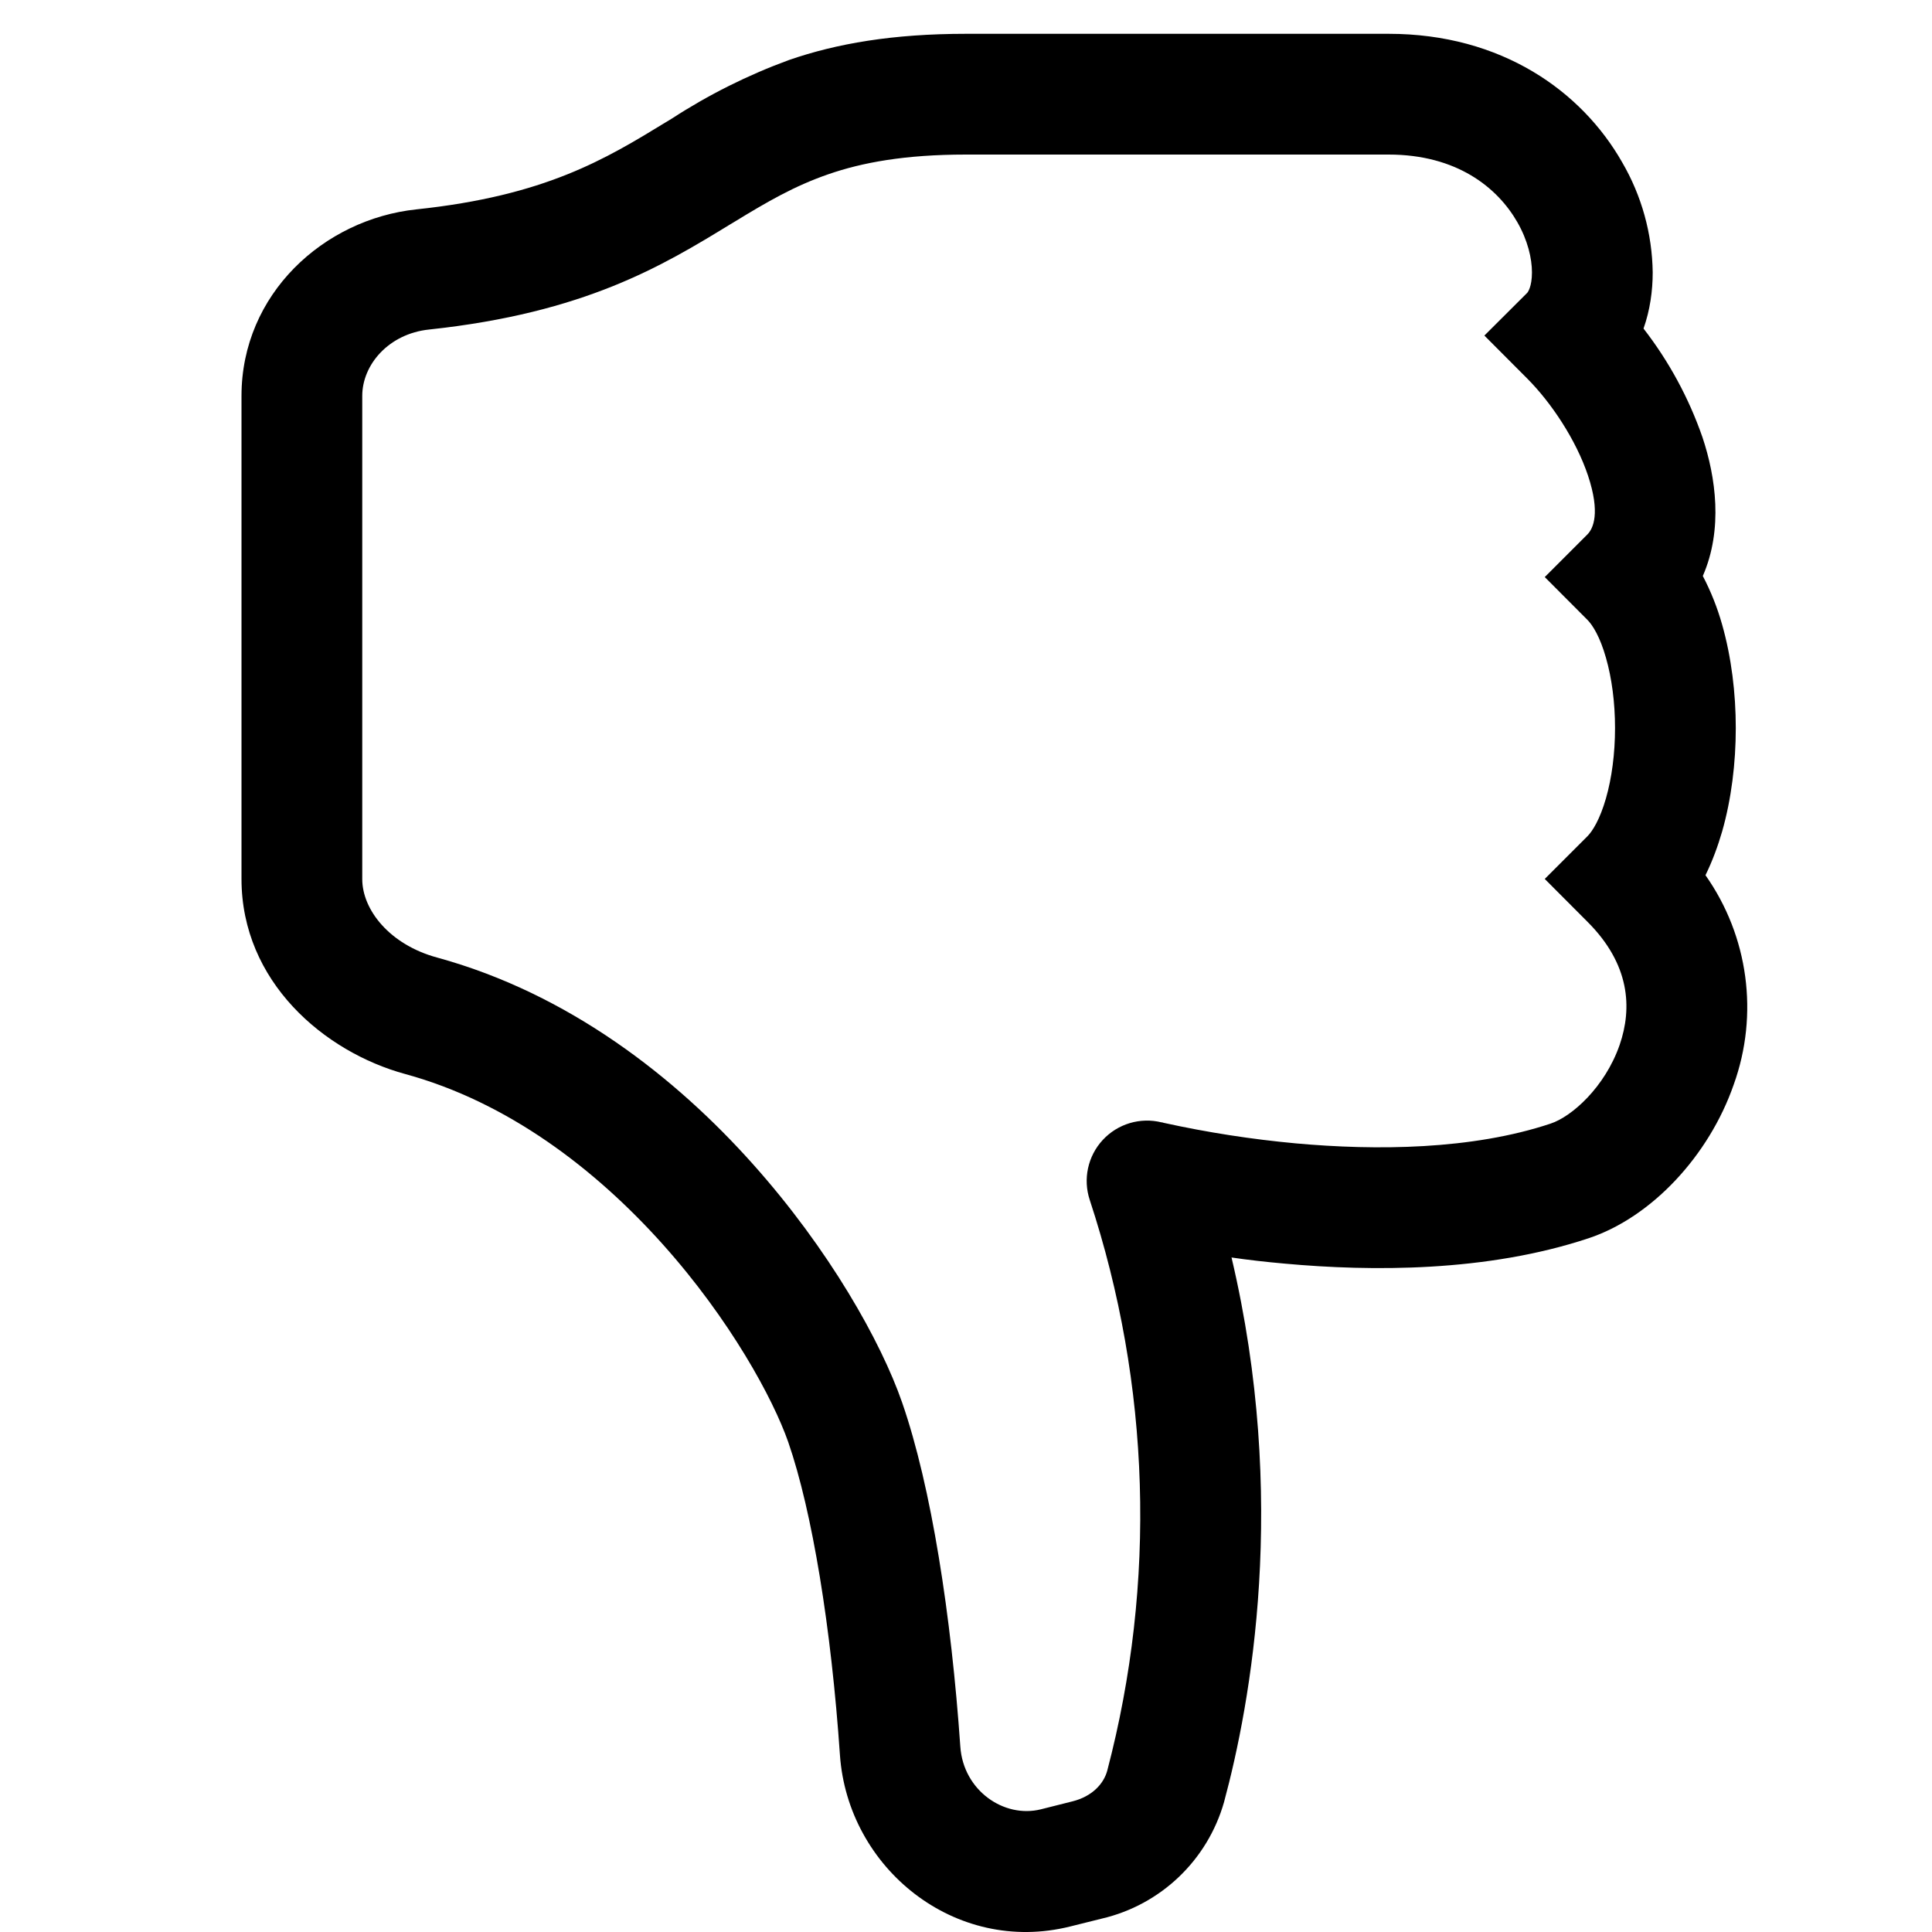
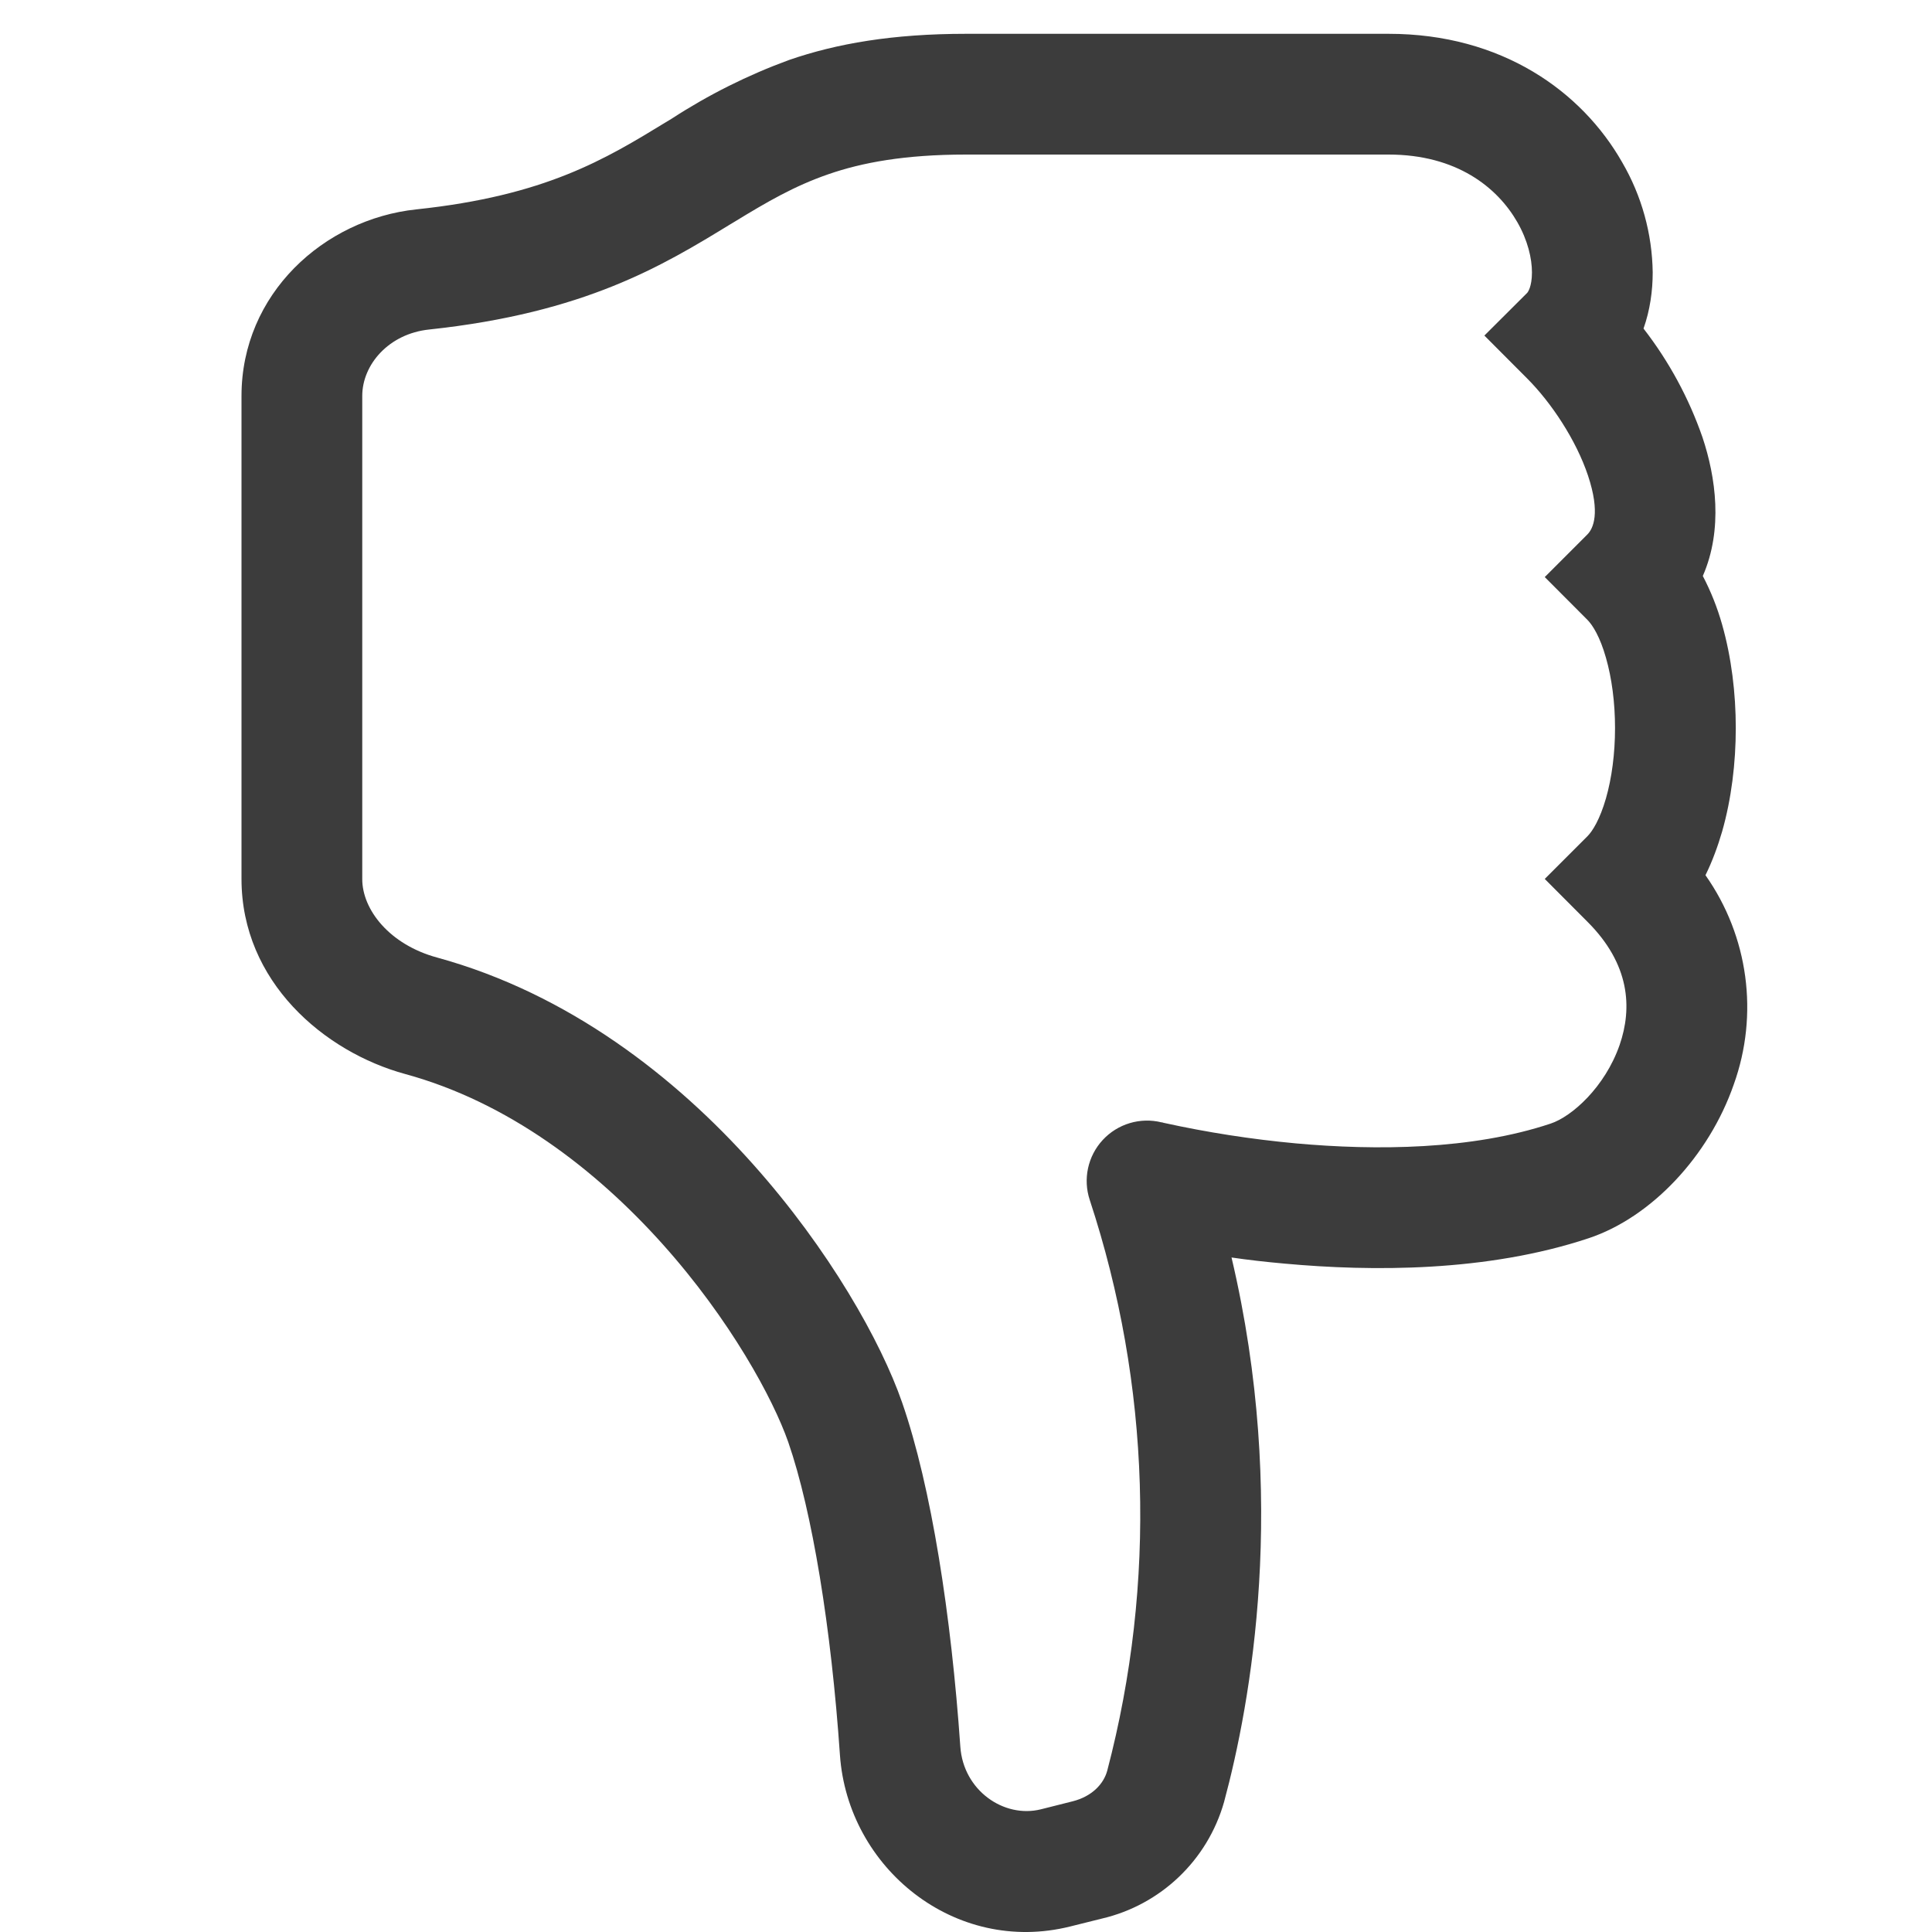
- <svg xmlns="http://www.w3.org/2000/svg" width="1em" height="1em" viewBox="0 0 16 16" class="bi bi-hand-thumbs-down" fill="currentColor">
+ <svg xmlns="http://www.w3.org/2000/svg" width="1em" height="1em" viewBox="0 0 16 16" class="bi bi-hand-thumbs-down" fill="#3c3c3c">
  <path fill-rule="evenodd" d="M6.956 14.534c.065.936.952 1.659 1.908 1.42l.261-.065a1.378 1.378 0 0 0 1.012-.965c.22-.816.533-2.512.062-4.51.136.02.285.037.443.051.713.065 1.669.071 2.516-.211.518-.173.994-.68 1.2-1.272a1.896 1.896 0 0 0-.234-1.734c.058-.118.103-.242.138-.362.077-.27.113-.568.113-.857 0-.288-.036-.585-.113-.856a2.094 2.094 0 0 0-.16-.403c.169-.387.107-.82-.003-1.149a3.162 3.162 0 0 0-.488-.9c.054-.153.076-.313.076-.465a1.86 1.86 0 0 0-.253-.912C13.1.757 12.437.28 11.5.28v1c.563 0 .901.272 1.066.56.086.15.121.3.121.416 0 .12-.035.165-.04.17l-.354.353.353.354c.202.202.407.512.505.805.104.312.043.44-.005.488l-.353.353.353.354c.043.043.105.141.154.315.048.167.075.37.075.581 0 .212-.027.415-.075.582-.05.174-.111.272-.154.315l-.353.353.353.354c.353.352.373.714.267 1.021-.122.35-.396.593-.571.651-.653.218-1.447.224-2.11.164a8.907 8.907 0 0 1-1.094-.17l-.014-.004H9.62a.5.5 0 0 0-.595.643 8.34 8.34 0 0 1 .145 4.725c-.03.112-.128.215-.288.255l-.262.066c-.306.076-.642-.156-.667-.519-.075-1.081-.239-2.15-.482-2.85-.174-.502-.603-1.267-1.238-1.977C5.597 8.926 4.715 8.23 3.62 7.93 3.226 7.823 3 7.534 3 7.28V3.279c0-.26.22-.515.553-.55 1.293-.138 1.936-.53 2.491-.869l.04-.024c.27-.165.495-.296.776-.393.277-.096.63-.163 1.14-.163h3.5v-1H8c-.605 0-1.07.08-1.466.217a4.823 4.823 0 0 0-.97.485l-.048.029c-.504.308-.999.61-2.068.723C2.682 1.815 2 2.434 2 3.279v4c0 .851.685 1.433 1.357 1.616.849.232 1.574.787 2.132 1.41.56.626.914 1.28 1.039 1.638.199.575.356 1.54.428 2.591z" />
</svg>
